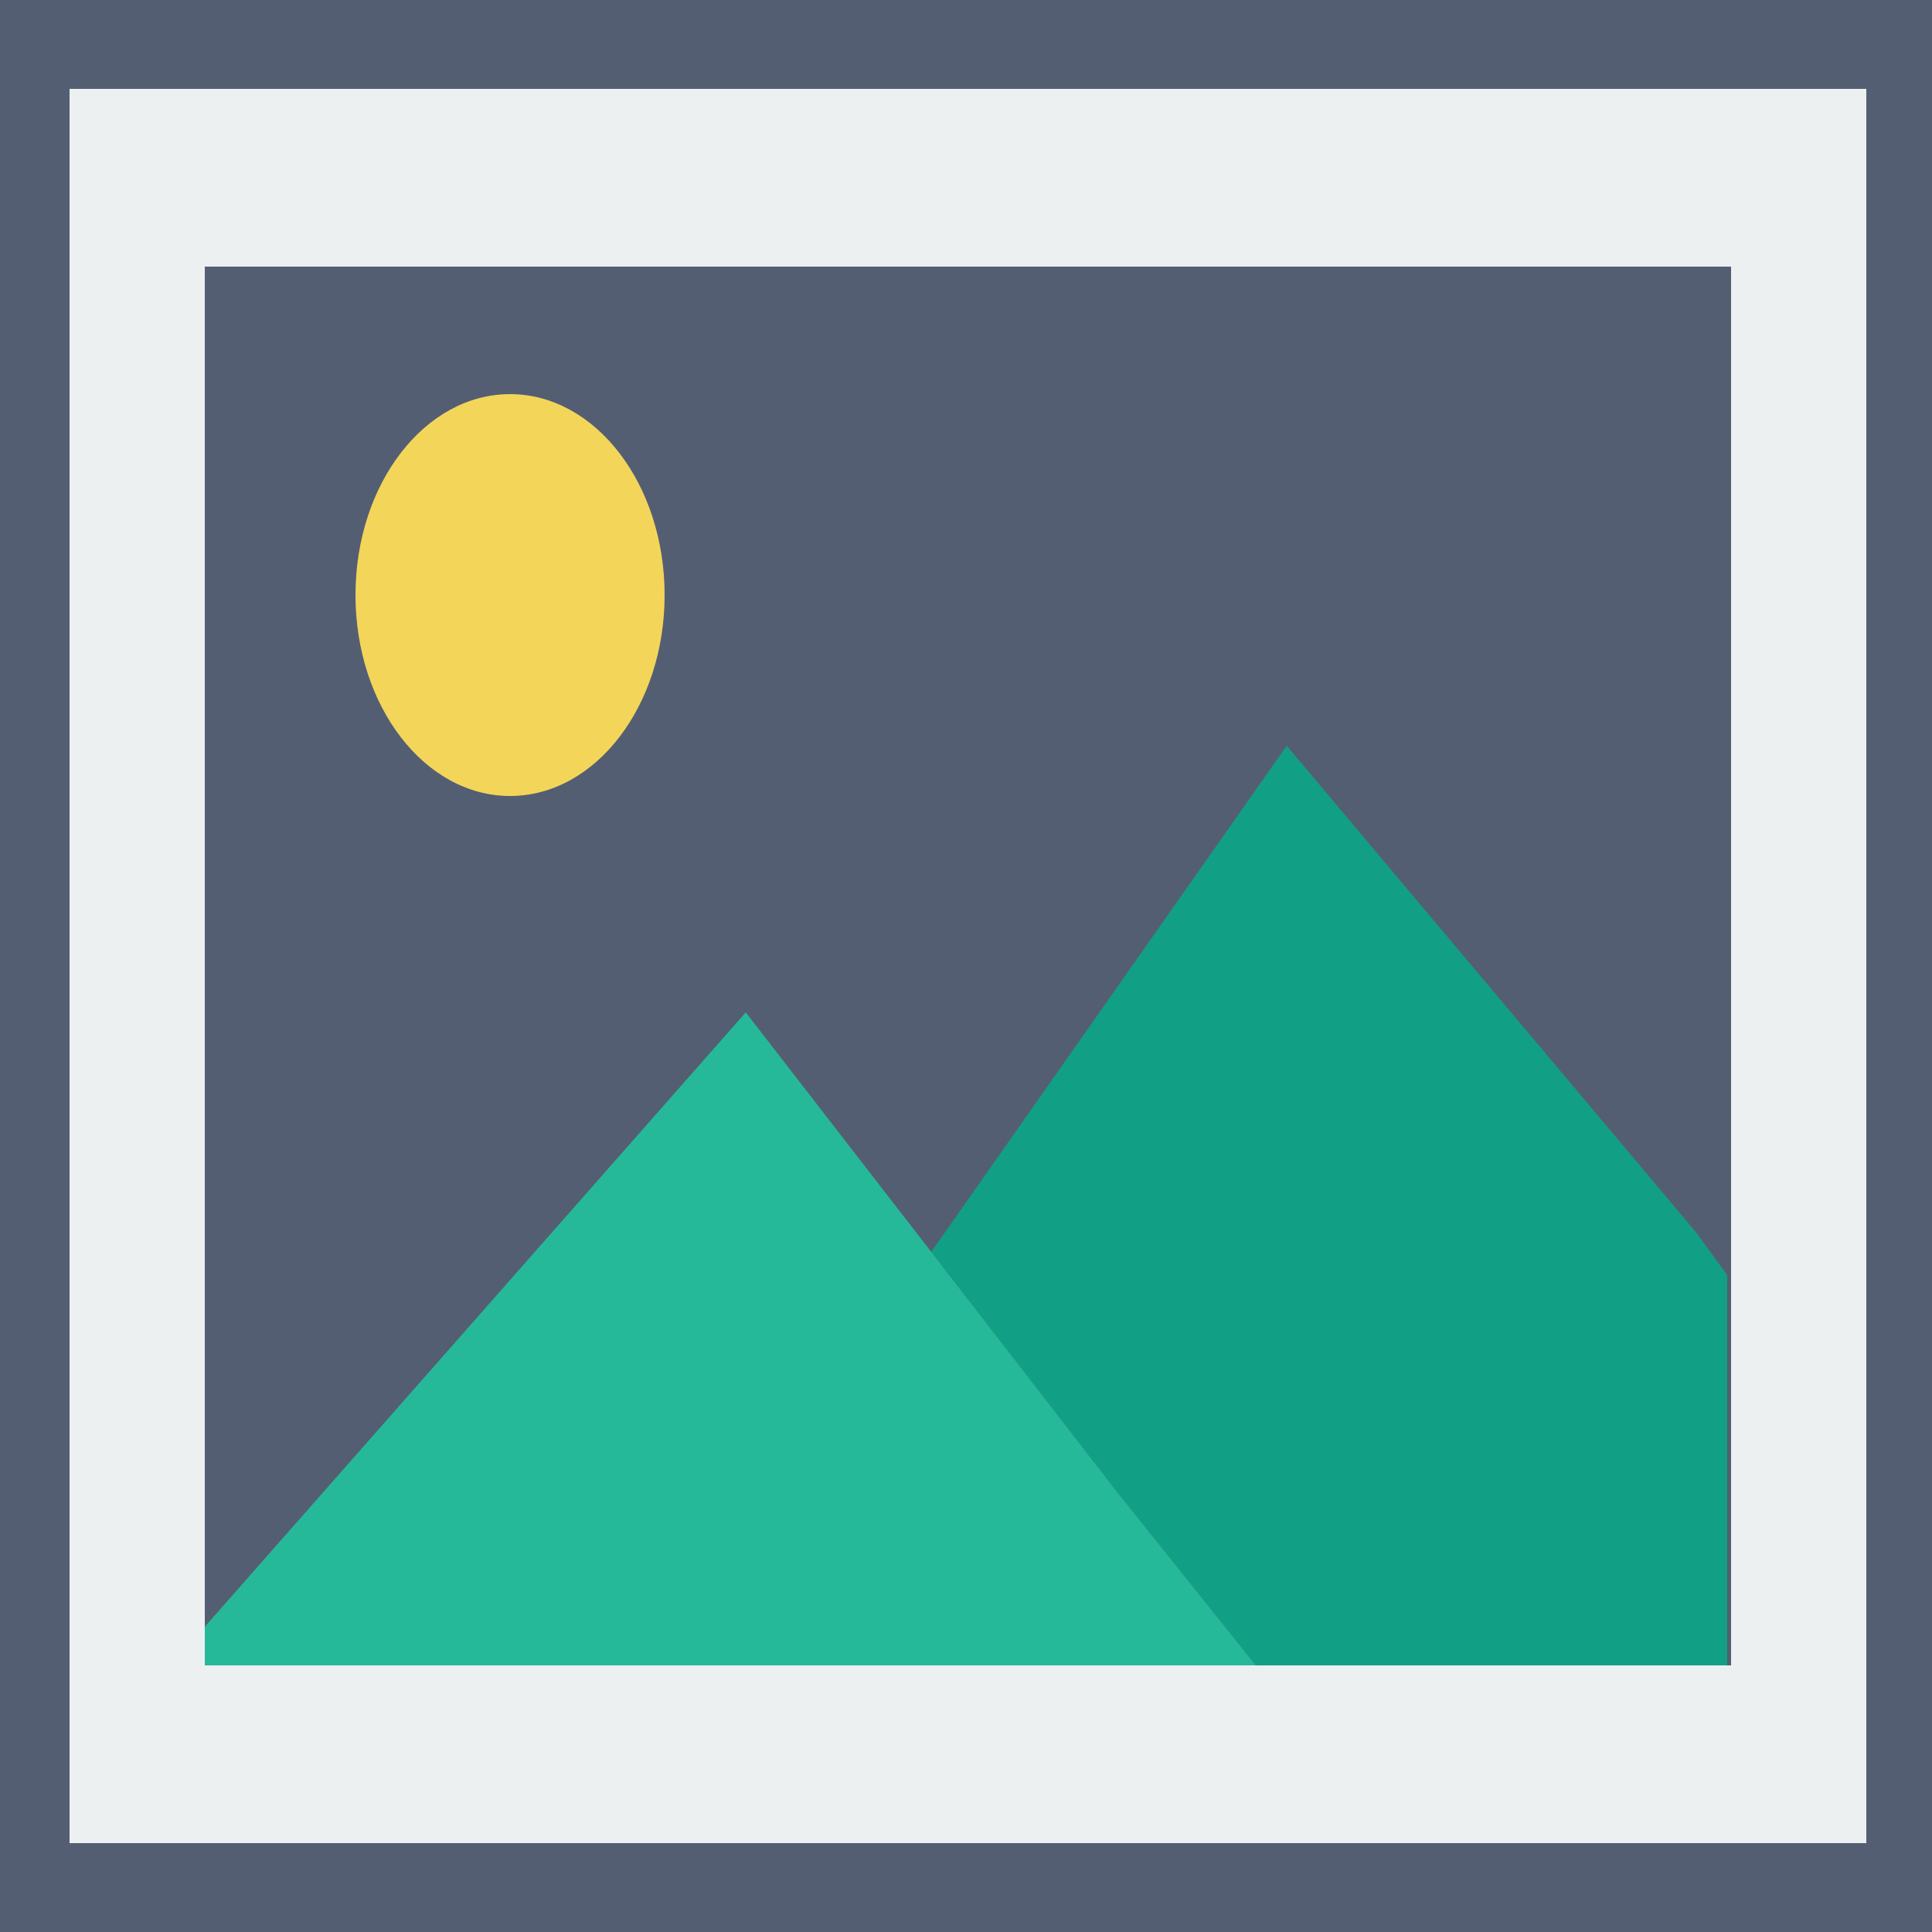
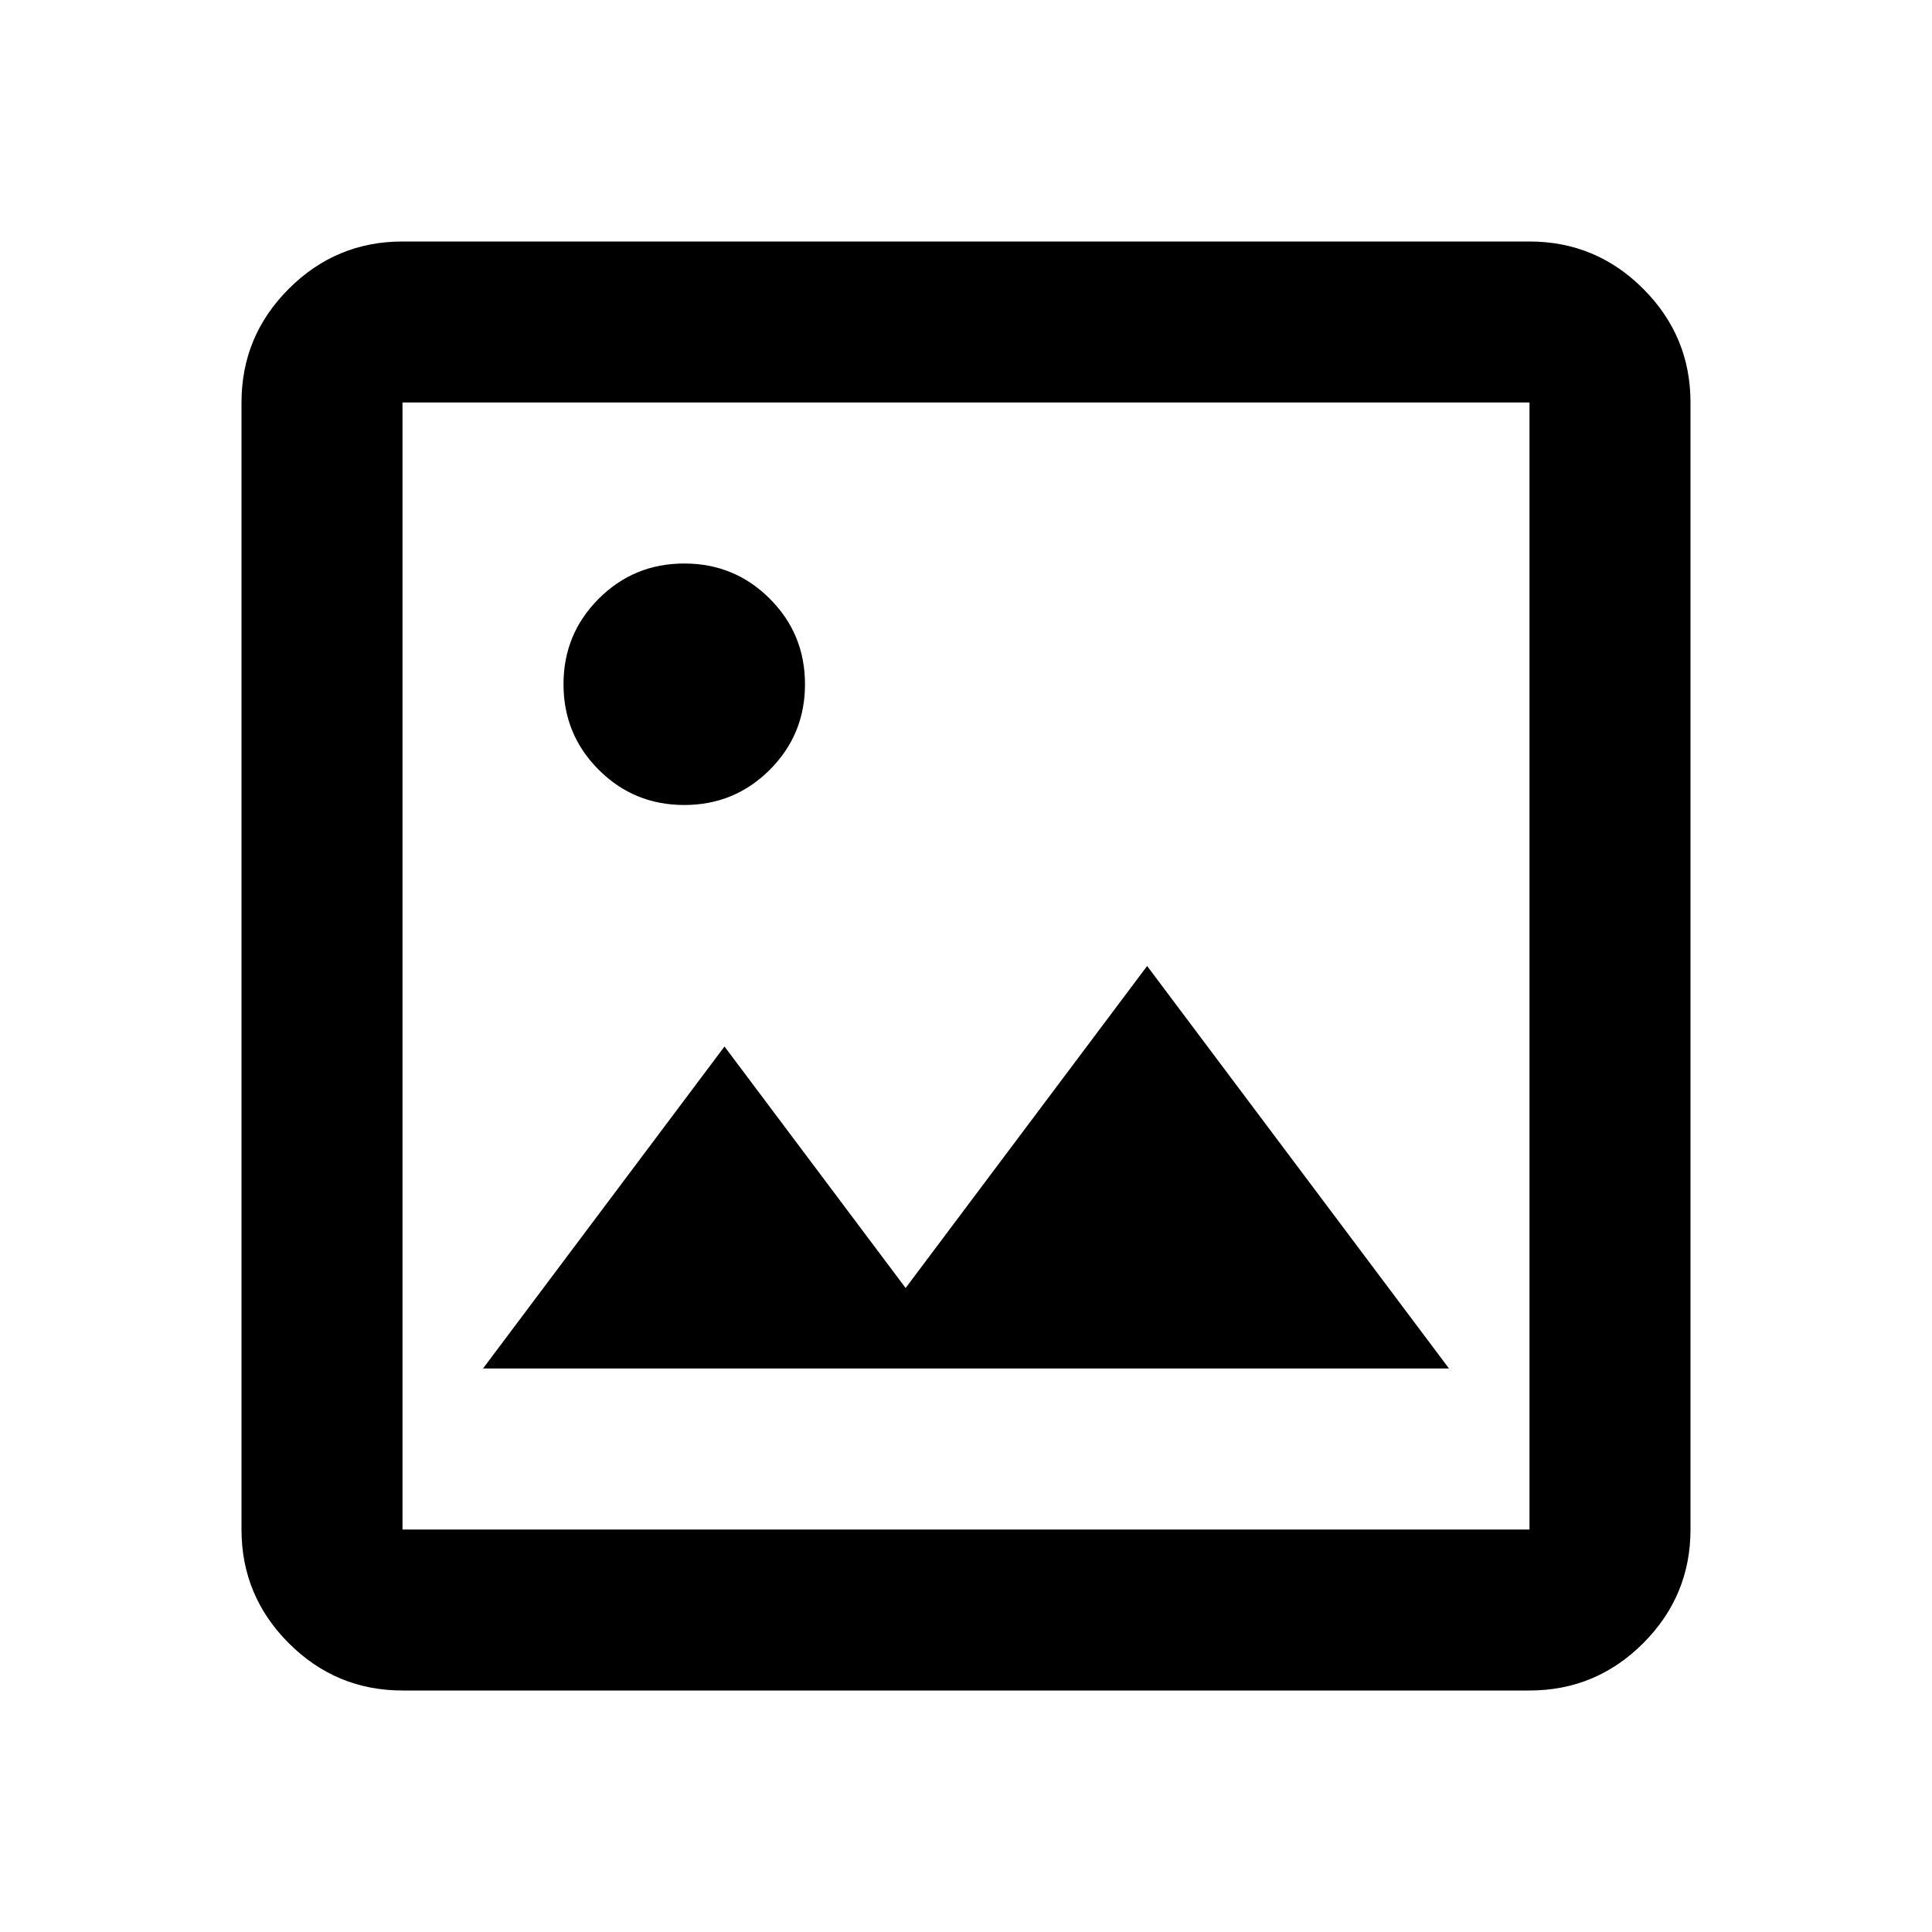
- <svg xmlns="http://www.w3.org/2000/svg" viewBox="0 0 50 50">
-   <path fill="#ecf0f1" d="M.9 1.2h48.2v47.7H.9z" />
-   <path d="M50 50H0V0h50v50zM1.8 47.7h46.5V2.3H1.8v45.4zm2.6-42h41.2v38.6H4.4z" fill="#545e73" />
-   <path fill="#ecf0f1" d="M46.5 45.5h-43v-41h43v41zM5.3 43.1h39.5V6.9H5.3v36.2z" />
-   <ellipse fill="#f3d55a" cx="13.2" cy="15.4" rx="4" ry="5.2" />
-   <path fill="#11a085" d="M44.7 33l-.8-1.1-10.6-12.6-9.2 13.1 4.8 6.2 3.6 4.5h12.2z" />
-   <path fill="#26b999" d="M5.3 43.1h27.2l-3.6-4.5-9.6-12.4-14 15.9z" />
+ <svg xmlns="http://www.w3.org/2000/svg" height="24" viewBox="0 -960 960 960" width="24">
+   <path d="M200-120q-33 0-56.5-23.5T120-200v-560q0-33 23.5-56.5T200-840h560q33 0 56.5 23.5T840-760v560q0 33-23.5 56.5T760-120H200Zm0-80h560v-560H200v560Zm40-80h480L570-480 450-320l-90-120-120 160Zm-40 80v-560 560Zm140-360q25 0 42.5-17.5T400-620q0-25-17.5-42.5T340-680q-25 0-42.5 17.5T280-620q0 25 17.5 42.5T340-560Z" />
</svg>
